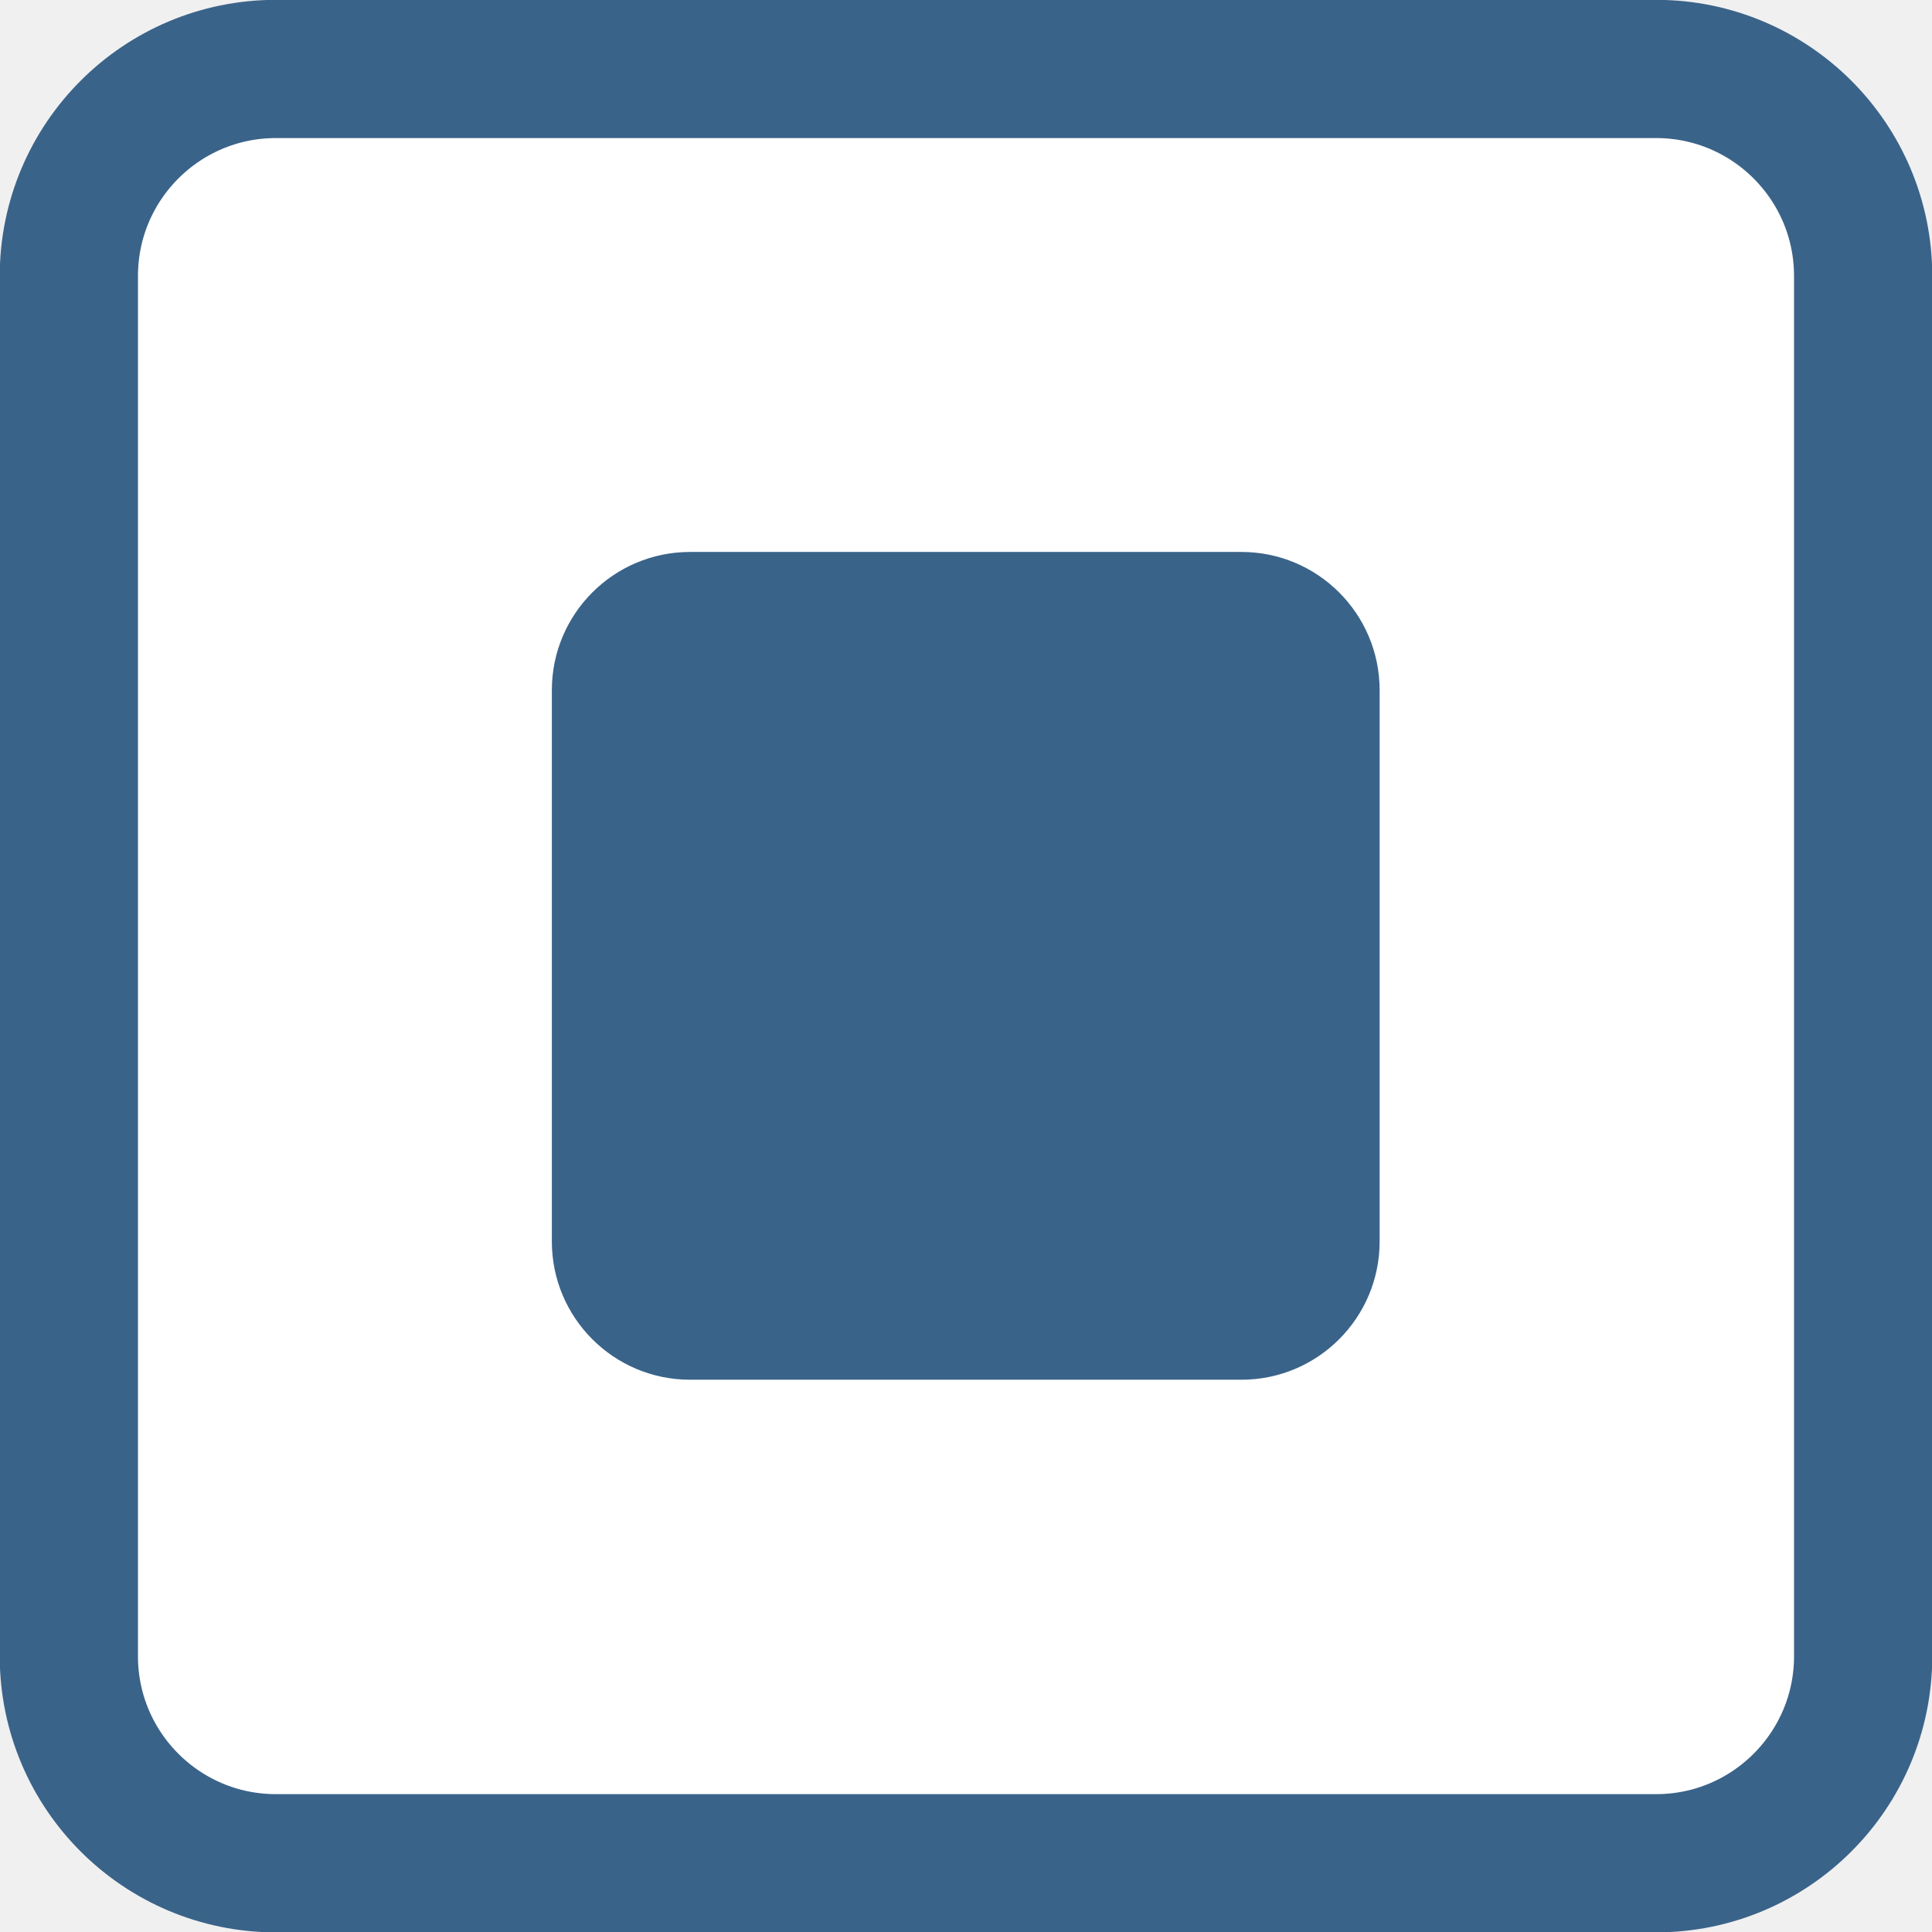
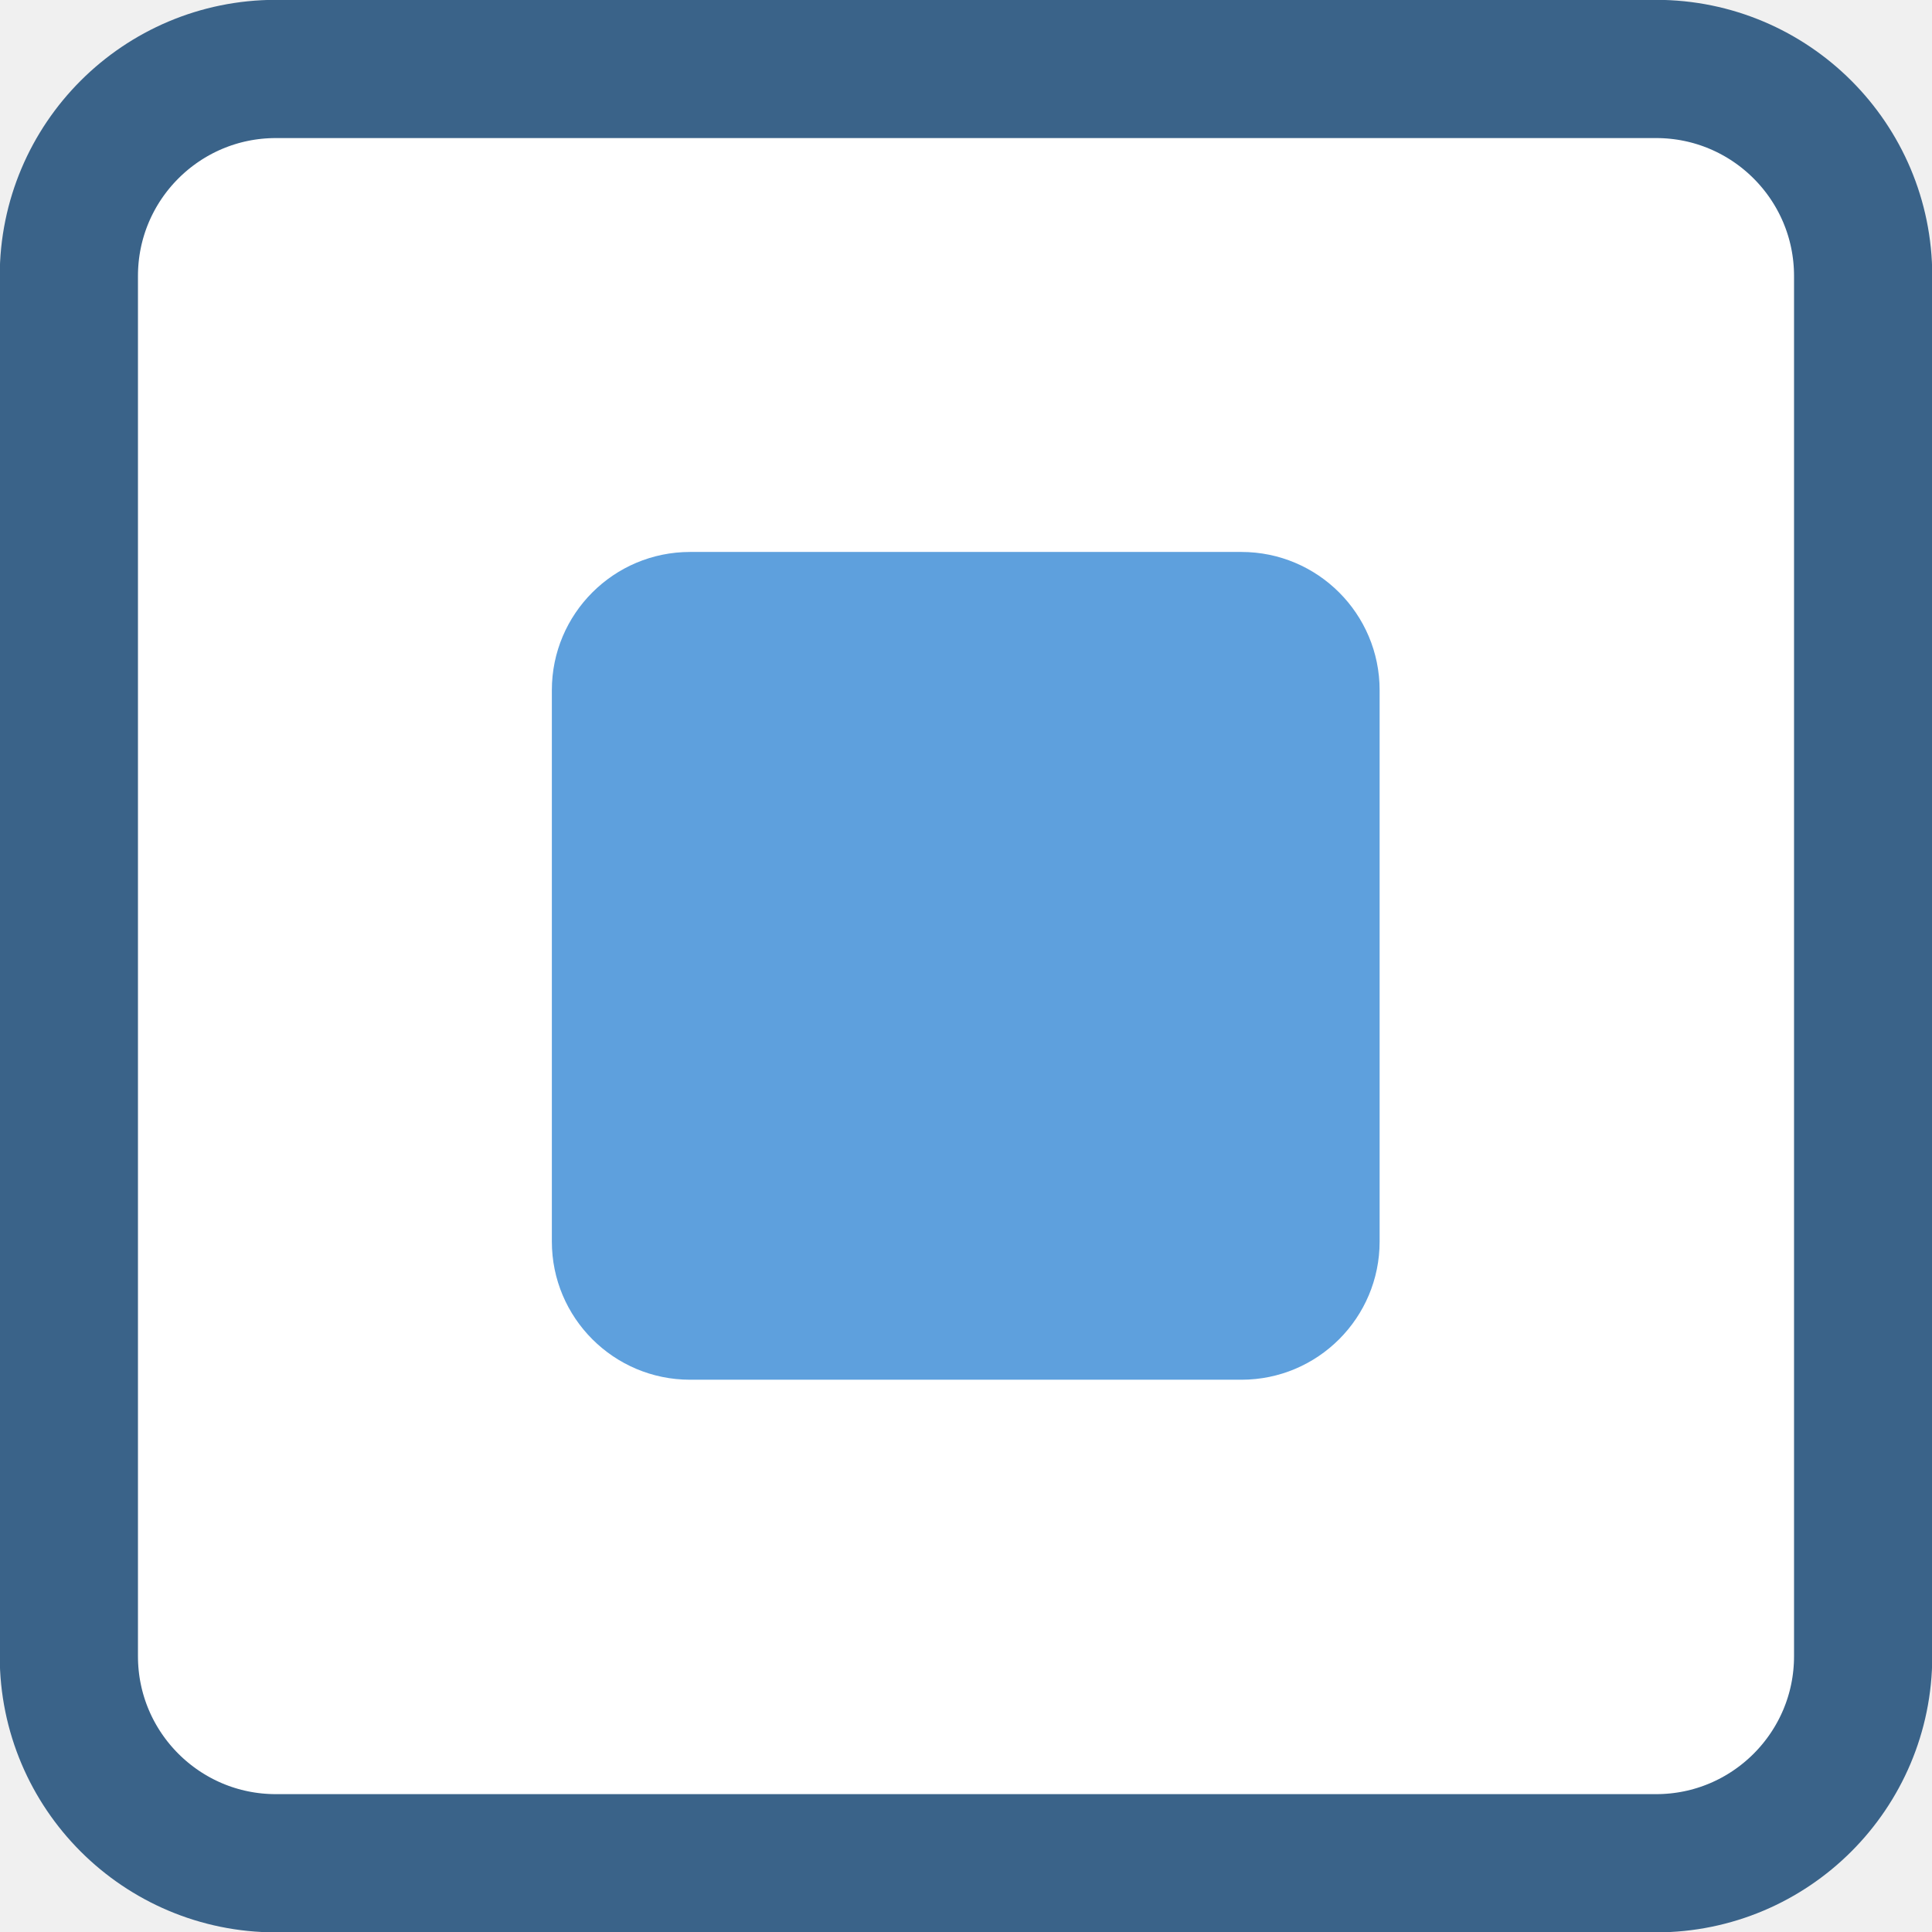
<svg xmlns="http://www.w3.org/2000/svg" width="14" height="14" viewBox="0 0 3.704 3.704" version="1.1" id="svg8">
  <defs id="defs2" />
  <g id="layer1" transform="translate(0,-293.2958)">
    <rect style="opacity:1;fill:#ffffff;fill-opacity:1;fill-rule:nonzero;stroke:#3a6389;stroke-width:0.265;stroke-linecap:round;stroke-linejoin:round;stroke-miterlimit:4;stroke-dasharray:none;stroke-dashoffset:0;stroke-opacity:1" id="rect4487" width="3.44" height="3.44" x="0.132" y="293.428" ry="0.397" rx="0.397" />
-     <rect style="opacity:1;fill:#3a6389;fill-opacity:1;fill-rule:nonzero;stroke:none;stroke-width:0.265;stroke-linecap:round;stroke-linejoin:round;stroke-miterlimit:4;stroke-dasharray:none;stroke-dashoffset:0;stroke-opacity:1" id="rect4490" width="1.587" height="1.587" x="1.058" y="294.354" ry="0.265" rx="0.265" />
+     <rect style="opacity:1;fill:#5ea0dd;fill-opacity:1;fill-rule:nonzero;stroke:none;stroke-width:0.265;stroke-linecap:round;stroke-linejoin:round;stroke-miterlimit:4;stroke-dasharray:none;stroke-dashoffset:0;stroke-opacity:1" id="rect4490" width="1.587" height="1.587" x="1.058" y="294.354" ry="0.265" rx="0.265" />
  </g>
</svg>
